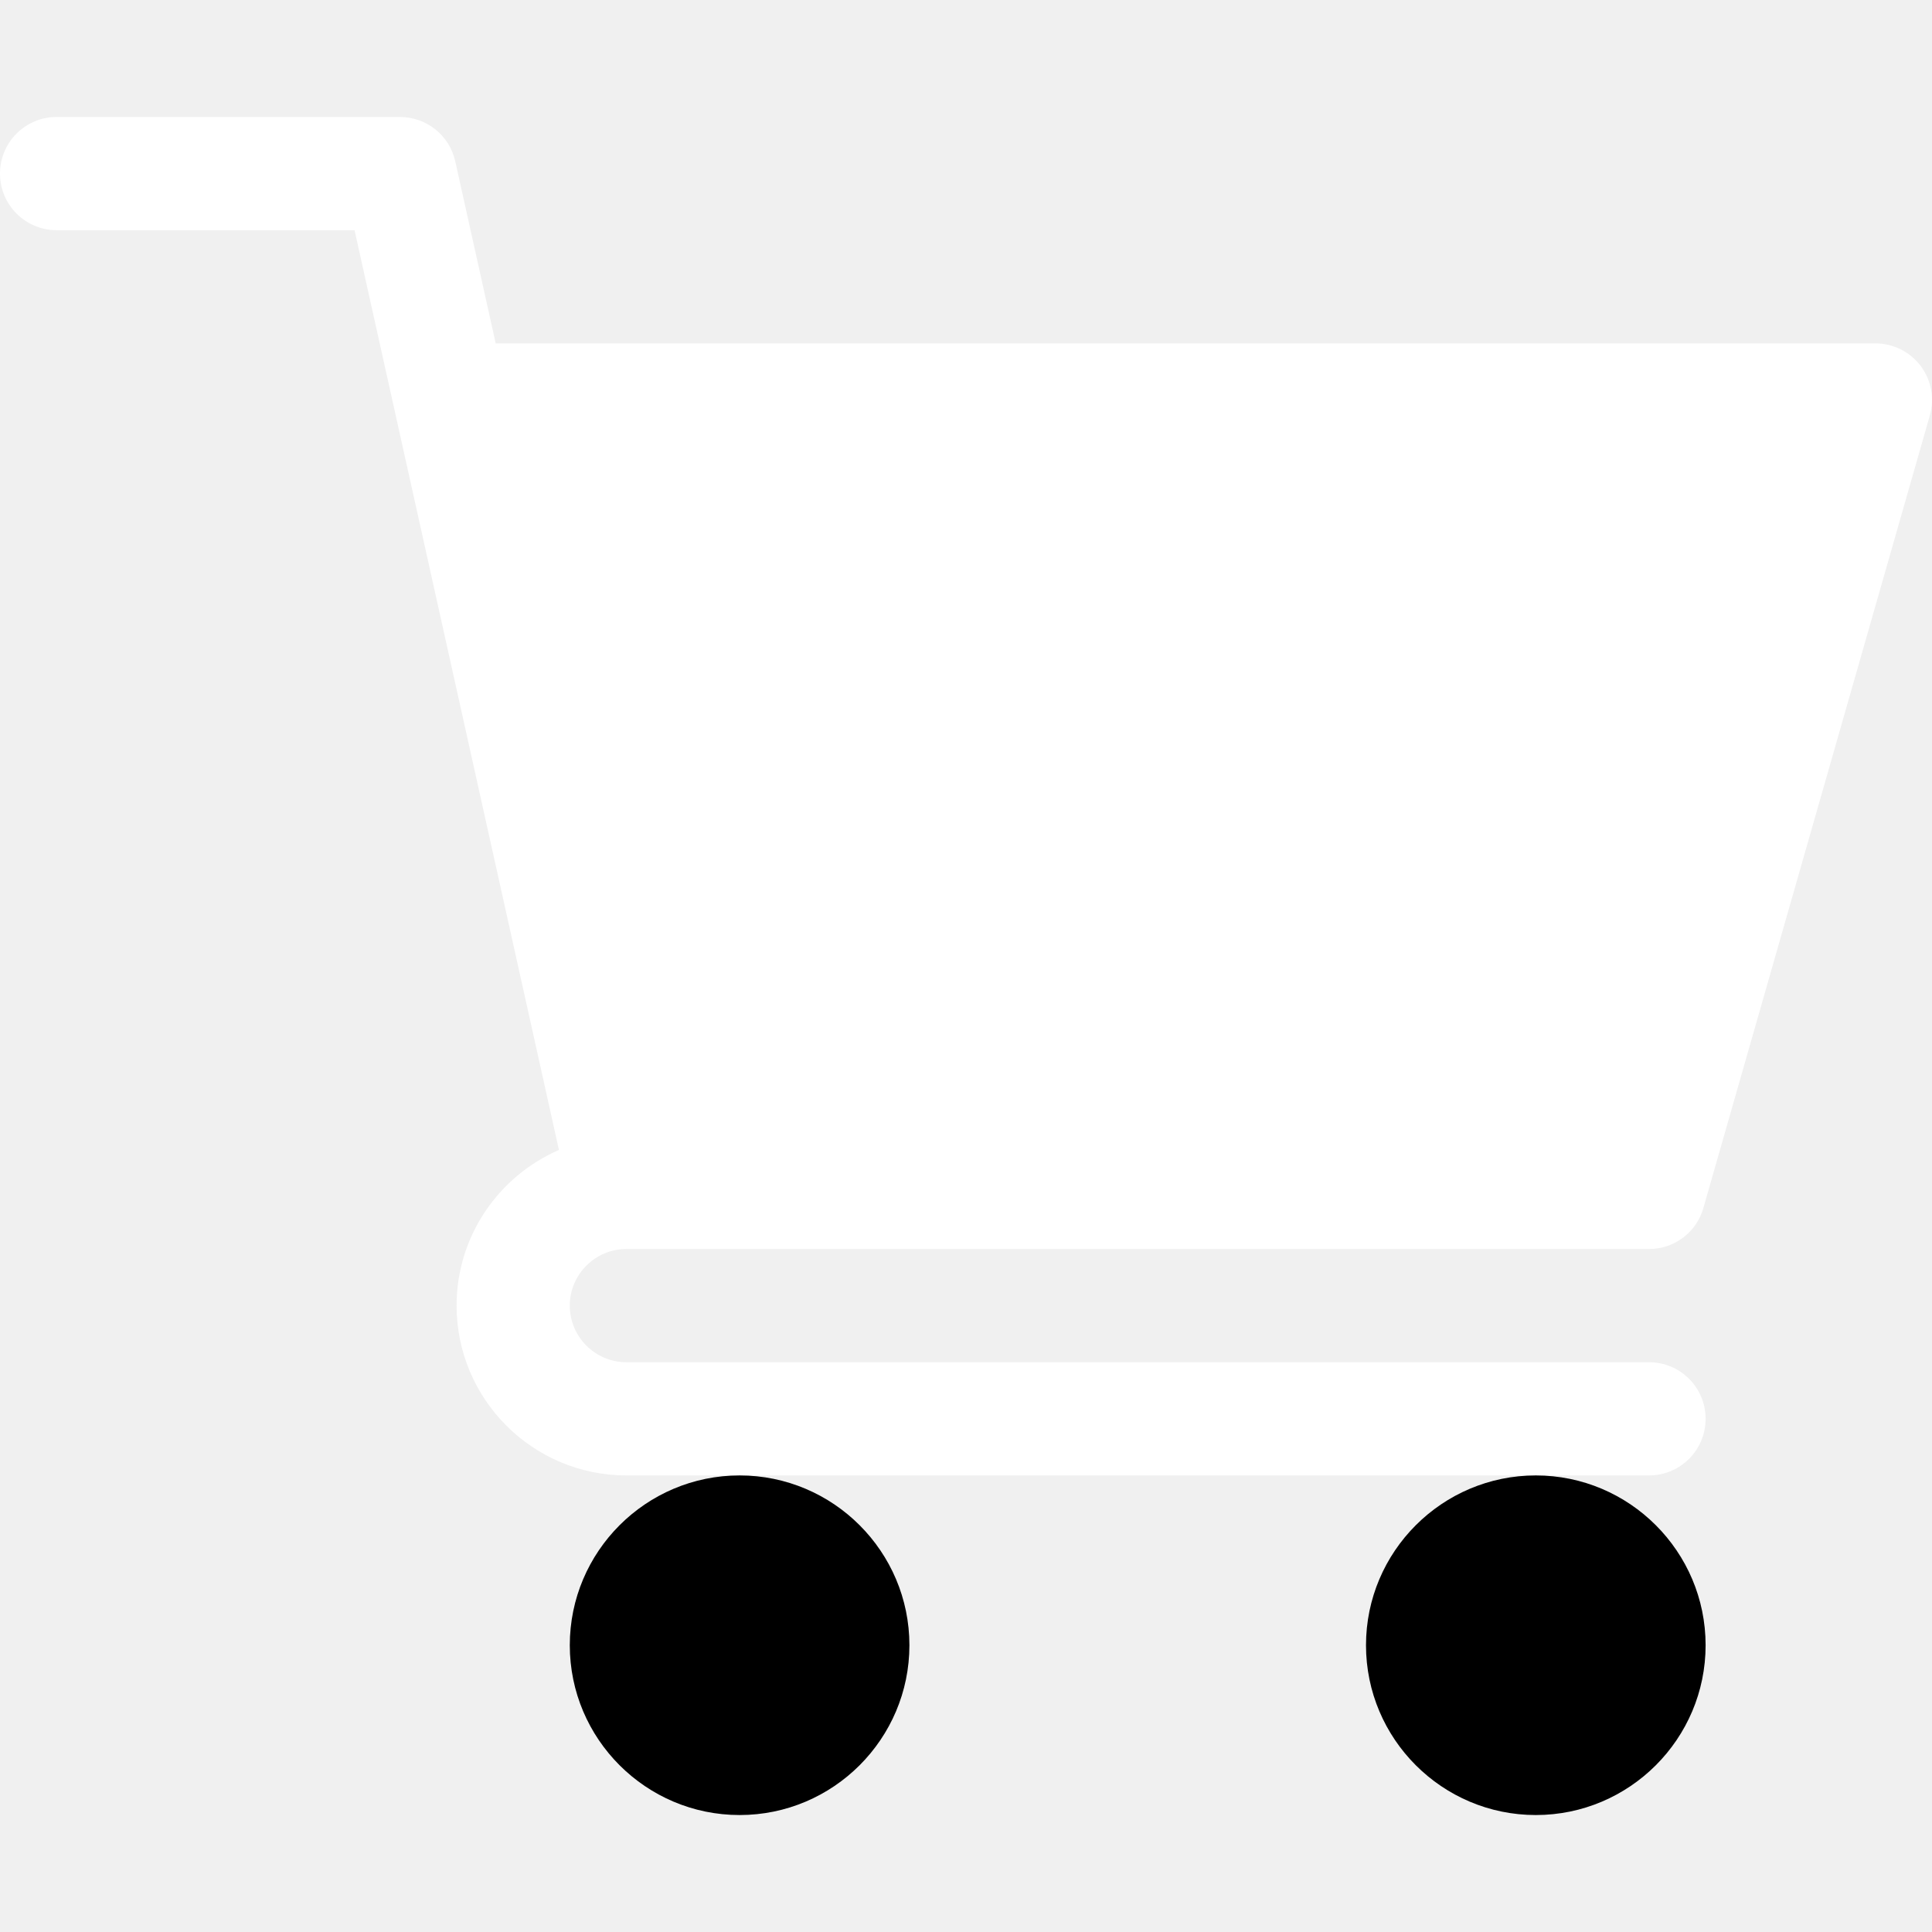
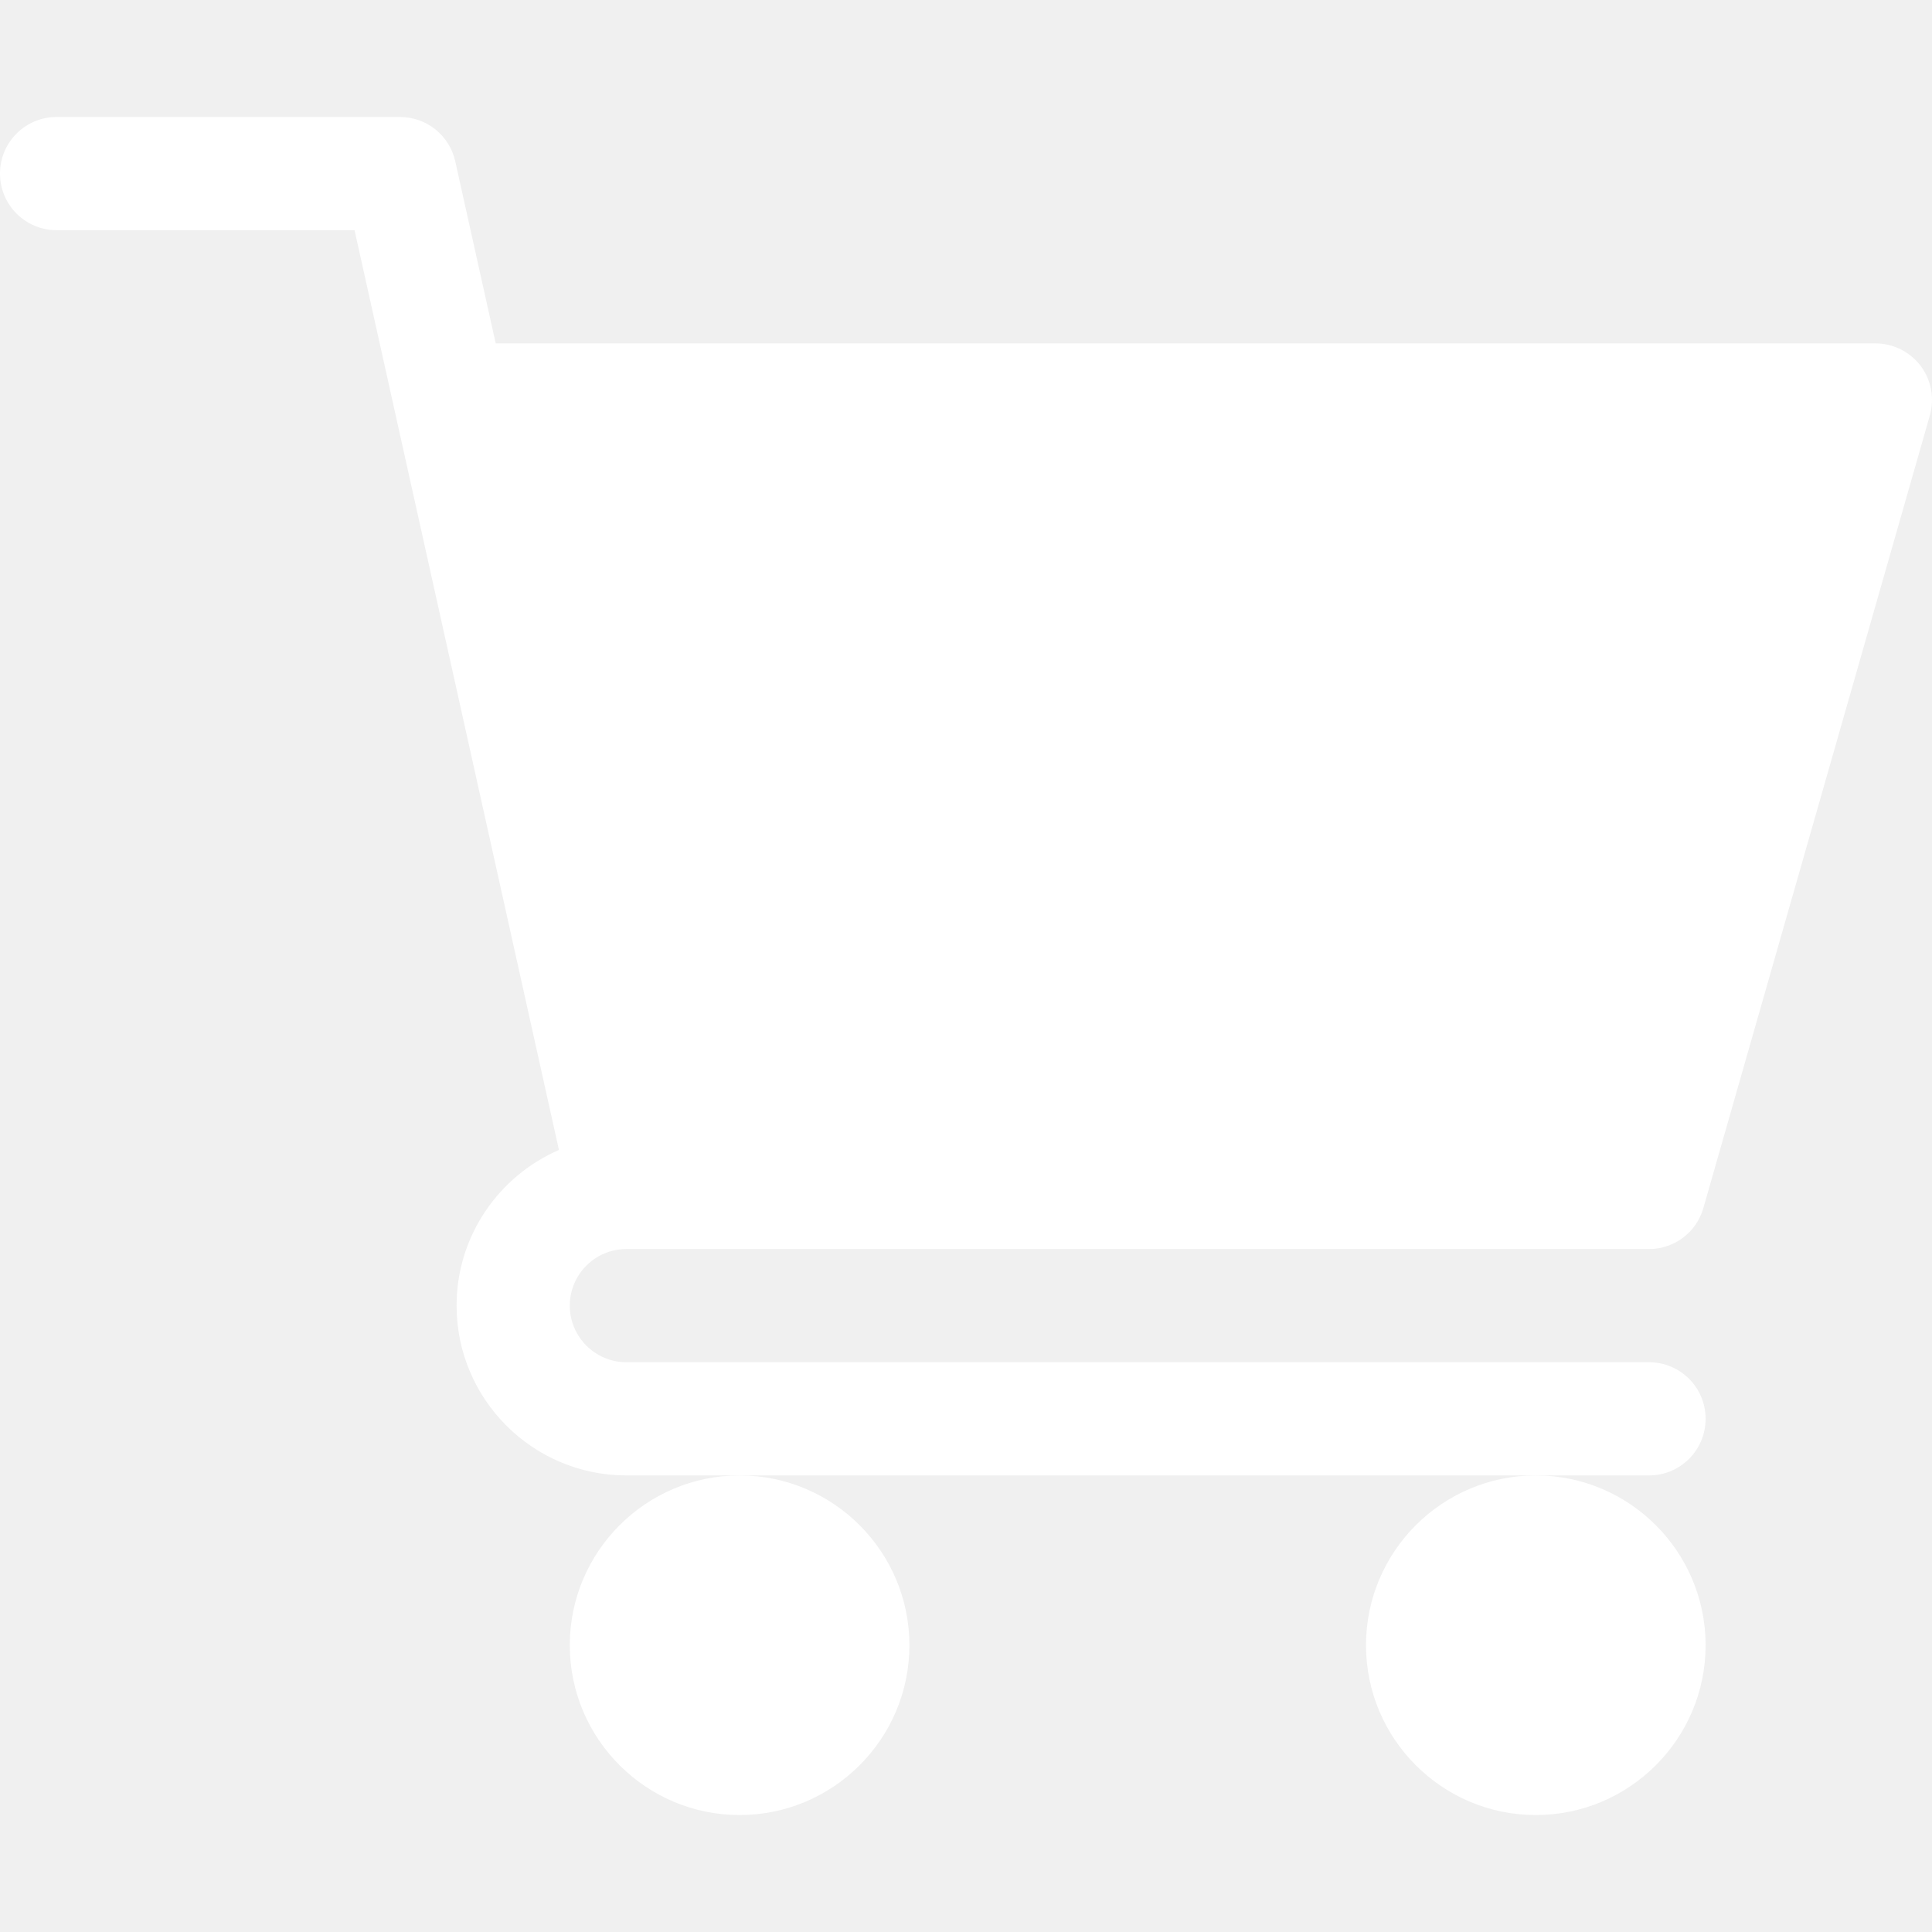
<svg xmlns="http://www.w3.org/2000/svg" height="512pt" viewBox="0 -31 512 512" width="512pt">
  <path fill="#fff" d="m166 300.004h271.004c6.711 0 12.598-4.438 14.414-10.883l60.004-210.004c1.289-4.527.406-9.391-2.434-13.152-2.844-3.75-7.266-5.965-11.984-5.965h-365.633l-10.723-48.25c-1.523-6.871-7.617-11.75-14.648-11.75h-91c-8.289 0-15 6.711-15 15 0 8.293 6.711 15 15 15h78.961l54.168 243.75c-15.938 6.93-27.129 22.793-27.129 41.254 0 24.812 20.188 45 45 45h271.004c8.293 0 15-6.707 15-15 0-8.289-6.707-15-15-15h-271.004c-8.262 0-15-6.723-15-15s6.738-15 15-15zm0 0" />
-   <path d="m151 405.004c0 24.816 20.188 45 45.004 45 24.812 0 45-20.184 45-45 0-24.812-20.188-45-45-45-24.816 0-45.004 20.188-45.004 45zm0 0" />
-   <path d="m362.004 405.004c0 24.816 20.188 45 45 45 24.816 0 45-20.184 45-45 0-24.812-20.184-45-45-45-24.812 0-45 20.188-45 45zm0 0" />
+   <path fill="#fff" d="m151 405.004c0 24.816 20.188 45 45.004 45 24.812 0 45-20.184 45-45 0-24.812-20.188-45-45-45-24.816 0-45.004 20.188-45.004 45zm0 0" />
+   <path fill="#fff" d="m362.004 405.004c0 24.816 20.188 45 45 45 24.816 0 45-20.184 45-45 0-24.812-20.184-45-45-45-24.812 0-45 20.188-45 45zm0 0" />
</svg>
